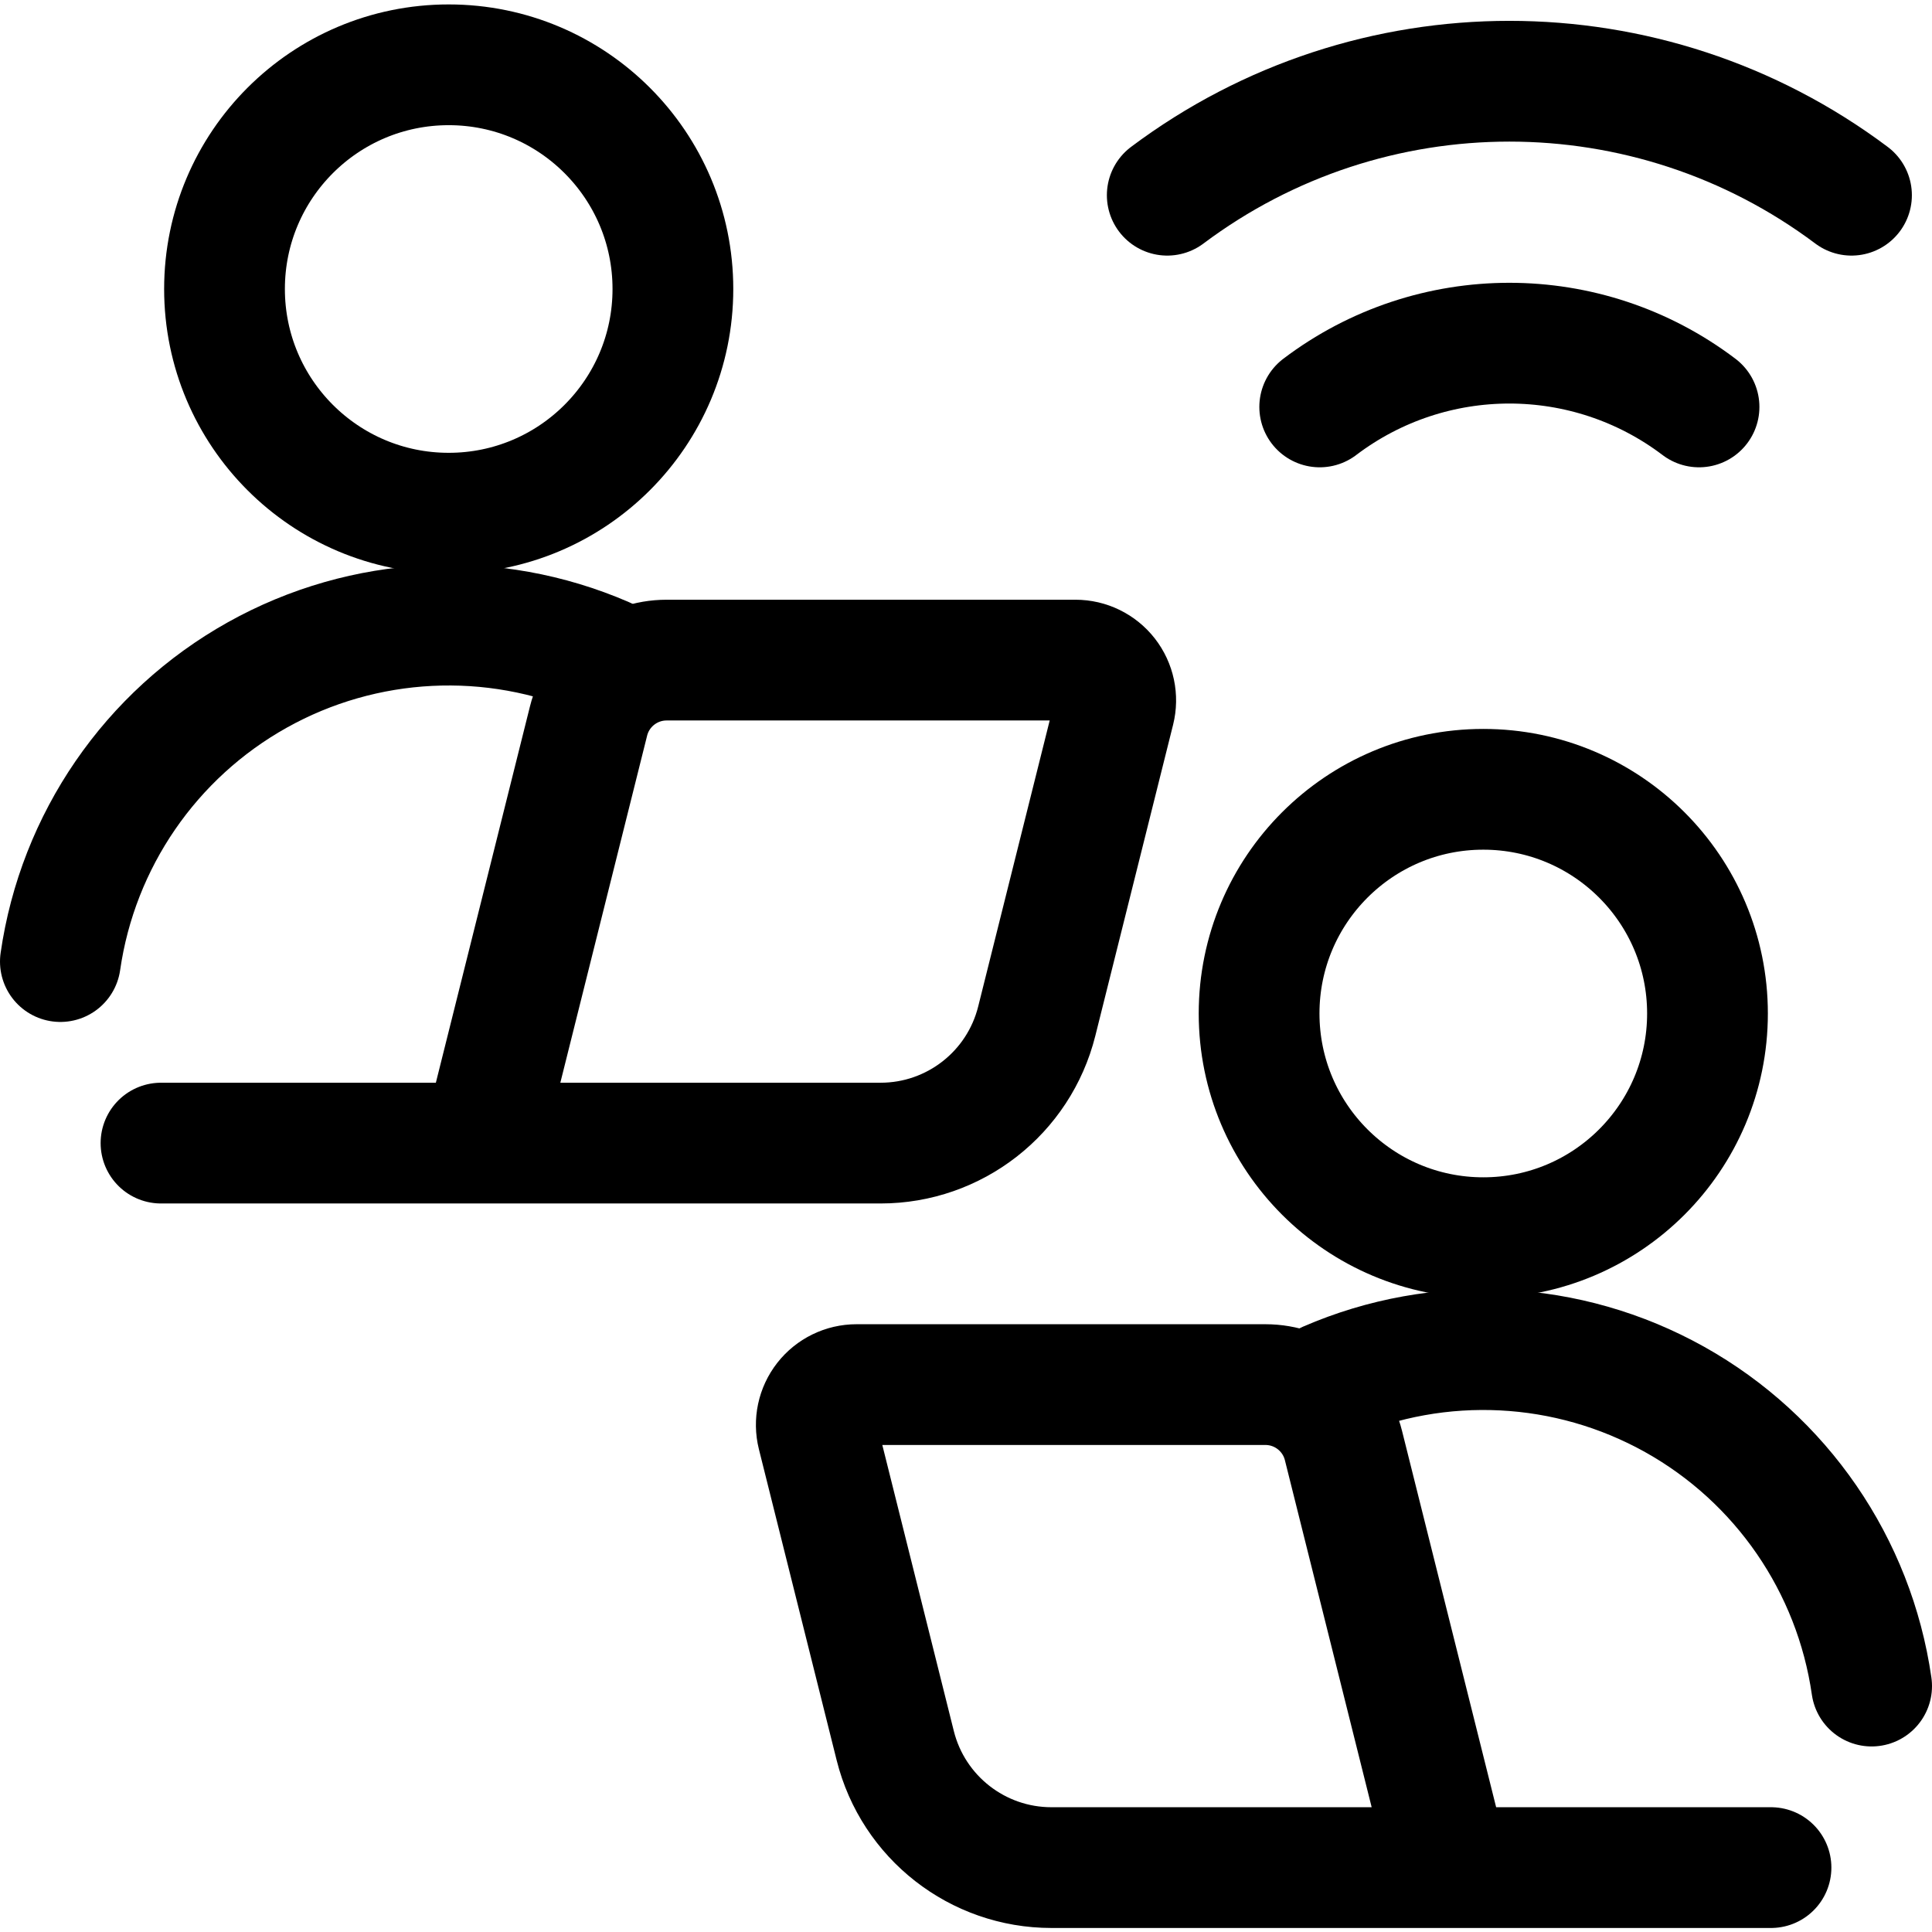
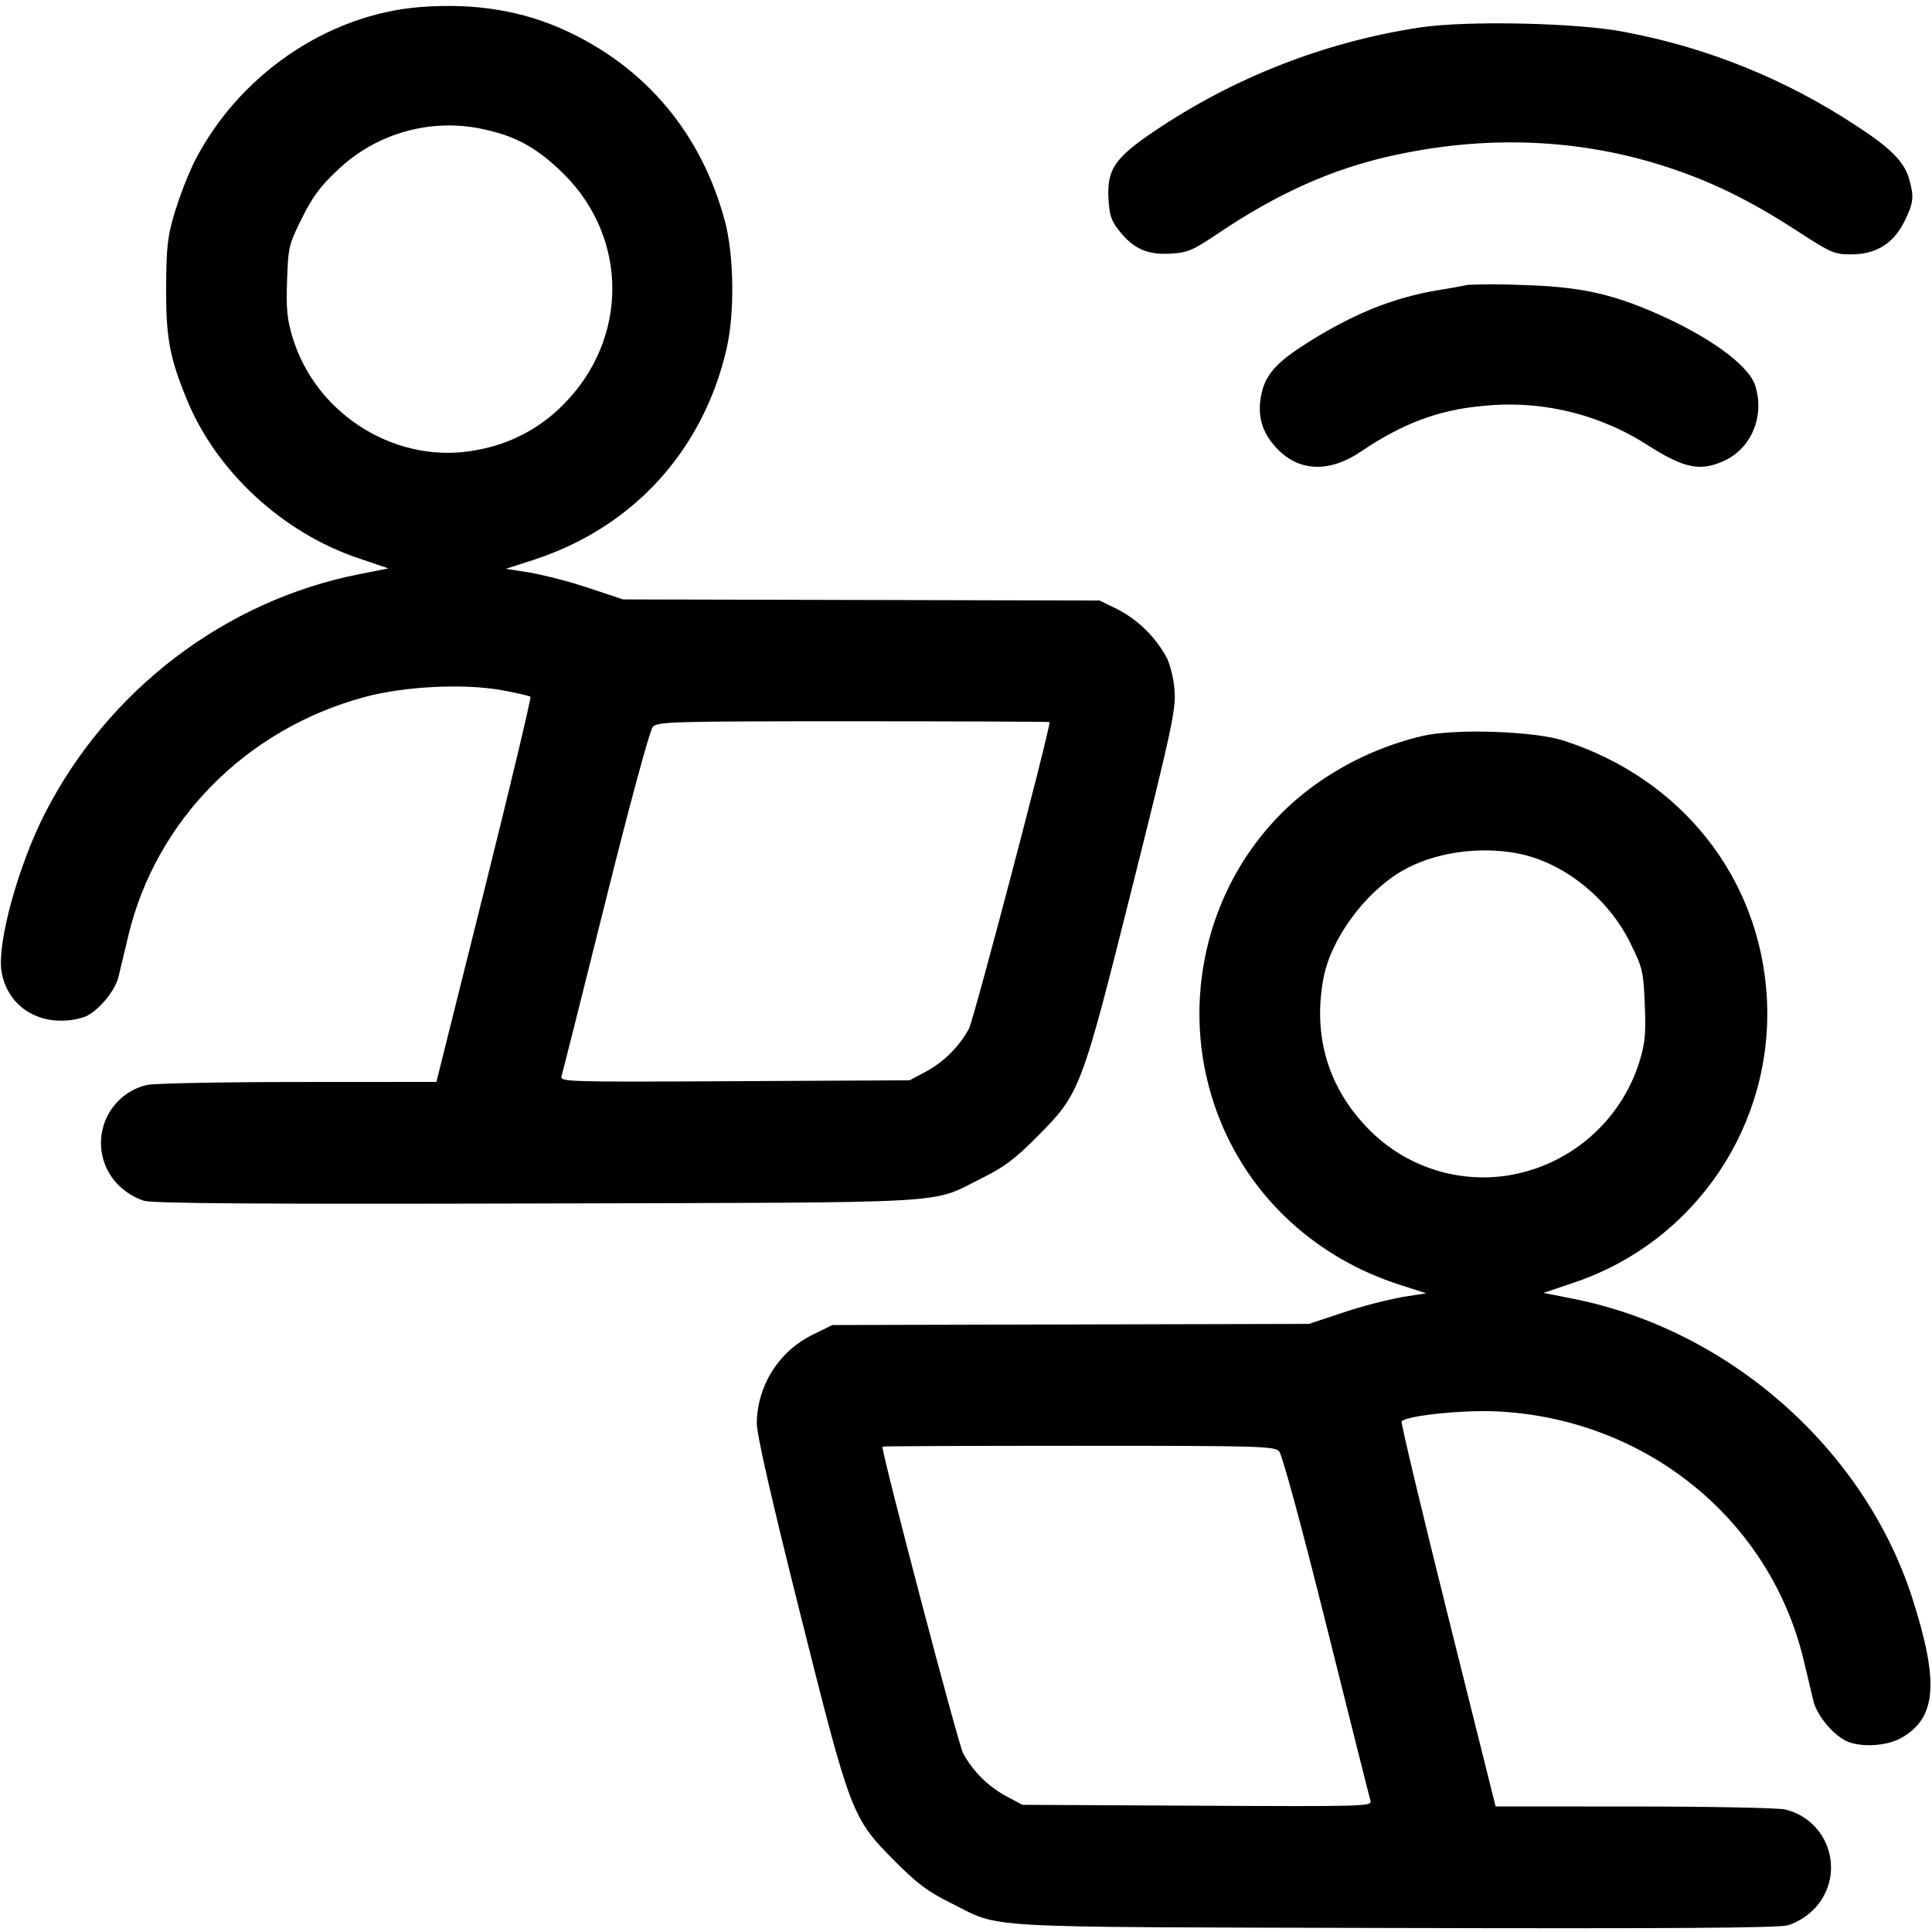
- <svg xmlns="http://www.w3.org/2000/svg" viewBox="0 0 24 24" id="Working-Remotely-Team-2--Streamline-Ultimate.svg" height="24" width="24">
-   <defs />
-   <path d="M15.641 12.59a2.785 2.785 0 1 0 5.57 0 2.785 2.785 0 1 0 -5.57 0" fill="none" stroke="#000000" stroke-linecap="round" stroke-linejoin="round" stroke-width="1.5" />
-   <path d="M23.25 20.945a4.874 4.874 0 0 0 -6.762 -3.778" fill="none" stroke="#000000" stroke-linecap="round" stroke-linejoin="round" stroke-width="1.5" />
-   <path d="M22 23.2h-8.938a2 2 0 0 1 -1.941 -1.515l-0.966 -3.864a0.5 0.5 0 0 1 0.485 -0.621h5.079a1 1 0 0 1 0.97 0.757L18 23.2" fill="none" stroke="#000000" stroke-linecap="round" stroke-linejoin="round" stroke-width="1.5" />
-   <path d="M21.106 5.055a3.9 3.9 0 0 0 -4.712 0" fill="none" stroke="#000000" stroke-linecap="round" stroke-linejoin="round" stroke-width="1.5" />
-   <path d="M23 2.425h0a7.086 7.086 0 0 0 -8.5 0h0" fill="none" stroke="#000000" stroke-linecap="round" stroke-linejoin="round" stroke-width="1.5" />
-   <path d="M2.789 3.59a2.785 2.785 0 1 0 5.57 0 2.785 2.785 0 1 0 -5.57 0" fill="none" stroke="#000000" stroke-linecap="round" stroke-linejoin="round" stroke-width="1.5" />
-   <path d="M0.75 11.945a4.874 4.874 0 0 1 6.762 -3.778" fill="none" stroke="#000000" stroke-linecap="round" stroke-linejoin="round" stroke-width="1.5" />
-   <path d="M2 14.2h8.938a2 2 0 0 0 1.941 -1.515l0.966 -3.864a0.5 0.5 0 0 0 -0.485 -0.621H8.281a1 1 0 0 0 -0.97 0.757L6 14.2" fill="none" stroke="#000000" stroke-linecap="round" stroke-linejoin="round" stroke-width="1.5" />
+ <svg xmlns="http://www.w3.org/2000/svg" height="24" width="24">
+   <path d="M5.228.087C4.062.176 2.95.941 2.405 2.028a4.82 4.82 0 0 0-.231.6c-.093.308-.107.425-.11.932-.004.632.042.882.26 1.41.367.889 1.183 1.644 2.124 1.963l.378.128-.359.071C2.8 7.458 1.338 8.572.555 10.11c-.328.645-.59 1.595-.537 1.95.055.368.352.618.734.619a.856.856 0 0 0 .324-.057c.166-.086.356-.32.397-.491l.118-.495c.339-1.439 1.463-2.579 2.937-2.977.495-.134 1.234-.171 1.706-.085.184.034.344.07.355.082.012.012-.246 1.093-.573 2.403l-.595 2.381-1.721.001c-.946 0-1.791.017-1.877.037a.74.74 0 0 0-.348 1.247.806.806 0 0 0 .315.192c.12.033 1.487.042 4.898.033 5.3-.014 4.85.012 5.512-.316.271-.134.409-.237.681-.511.538-.541.549-.571 1.184-3.103.478-1.906.54-2.191.527-2.42a1.348 1.348 0 0 0-.088-.409 1.463 1.463 0 0 0-.615-.619l-.229-.112-2.96-.007-2.96-.007-.437-.145a5.9 5.9 0 0 0-.729-.19l-.291-.045.332-.107c1.239-.398 2.116-1.352 2.41-2.623.103-.442.094-1.166-.02-1.589C8.716 1.665 8.028.842 7.028.38 6.49.132 5.9.036 5.228.087M17.64.341a8.07 8.07 0 0 0-3.313 1.297c-.482.328-.576.468-.557.831.011.205.035.275.135.4.178.223.347.298.635.282.217-.013.275-.038.6-.257.728-.489 1.396-.789 2.122-.953 1.191-.27 2.37-.222 3.462.139.558.184 1.027.416 1.612.796.407.265.451.284.657.284.311 0 .526-.132.663-.407.115-.231.123-.302.062-.524-.061-.219-.23-.39-.668-.673A7.84 7.84 0 0 0 20.18.397c-.573-.114-1.956-.144-2.54-.056M6.077 1.622c.361.085.621.237.927.54.808.804.803 2.058-.012 2.87a1.983 1.983 0 0 1-1.052.555c-.985.202-2.008-.417-2.305-1.394-.069-.226-.081-.354-.069-.708.014-.415.022-.447.184-.774.129-.26.23-.398.427-.582a2.003 2.003 0 0 1 1.9-.507M18.24 3.538a9.377 9.377 0 0 1-.36.064c-.579.094-1.105.309-1.704.698-.365.237-.488.4-.521.687-.026.231.044.417.224.601.269.272.644.281 1.023.024.513-.348.966-.519 1.504-.568a3.182 3.182 0 0 1 2.081.498c.432.274.633.315.921.187.349-.154.519-.563.394-.944-.085-.258-.596-.623-1.282-.916-.538-.23-.932-.31-1.62-.329a7.995 7.995 0 0 0-.66-.002M13.039 8.97c-.017.18-.938 3.679-1.002 3.808a1.335 1.335 0 0 1-.565.55l-.172.092-2.173.011c-2.069.011-2.172.008-2.152-.06.012-.039.258-1.016.546-2.171.3-1.203.551-2.129.588-2.17.059-.065.226-.07 2.497-.07 1.339 0 2.434.005 2.433.01m4.641.17a3.777 3.777 0 0 0-1.433.675c-1.233.95-1.682 2.649-1.086 4.113.393.966 1.198 1.701 2.224 2.031l.332.107-.291.045a5.9 5.9 0 0 0-.729.19l-.437.145-2.96.007-2.96.007-.228.112a1.243 1.243 0 0 0-.711 1.108c.001.146.181.936.538 2.36.63 2.51.643 2.543 1.18 3.083.272.274.41.377.681.511.662.328.212.302 5.512.316 3.411.009 4.778 0 4.898-.033a.806.806 0 0 0 .315-.192.74.74 0 0 0-.348-1.247c-.086-.02-.931-.037-1.877-.037l-1.721-.001-.595-2.381c-.327-1.31-.585-2.392-.573-2.403.072-.072.767-.144 1.189-.123 1.853.092 3.396 1.349 3.809 3.103l.118.495c.041.171.231.405.397.491.172.089.507.073.695-.033.437-.248.472-.688.138-1.731-.595-1.858-2.281-3.345-4.224-3.726l-.359-.071.375-.127a3.525 3.525 0 0 0 2.399-3.546c-.086-1.487-1.063-2.719-2.528-3.189-.364-.116-1.335-.15-1.74-.059m1.165 1.46c.567.106 1.125.546 1.403 1.106.158.319.167.358.184.771.015.364.004.482-.067.714a2.054 2.054 0 0 1-1.665 1.416 1.993 1.993 0 0 1-1.687-.569c-.509-.509-.708-1.161-.573-1.883.092-.492.512-1.066.98-1.338.384-.223.938-.308 1.425-.217m-2.954 7.43c.037.041.288.967.588 2.17.288 1.155.534 2.132.546 2.171.02.068-.083.071-2.152.06L12.7 22.42l-.172-.092a1.335 1.335 0 0 1-.565-.55c-.064-.129-.985-3.628-1.002-3.808-.001-.005 1.094-.01 2.433-.01 2.271 0 2.438.005 2.497.07" fill-rule="evenodd" />
</svg>
